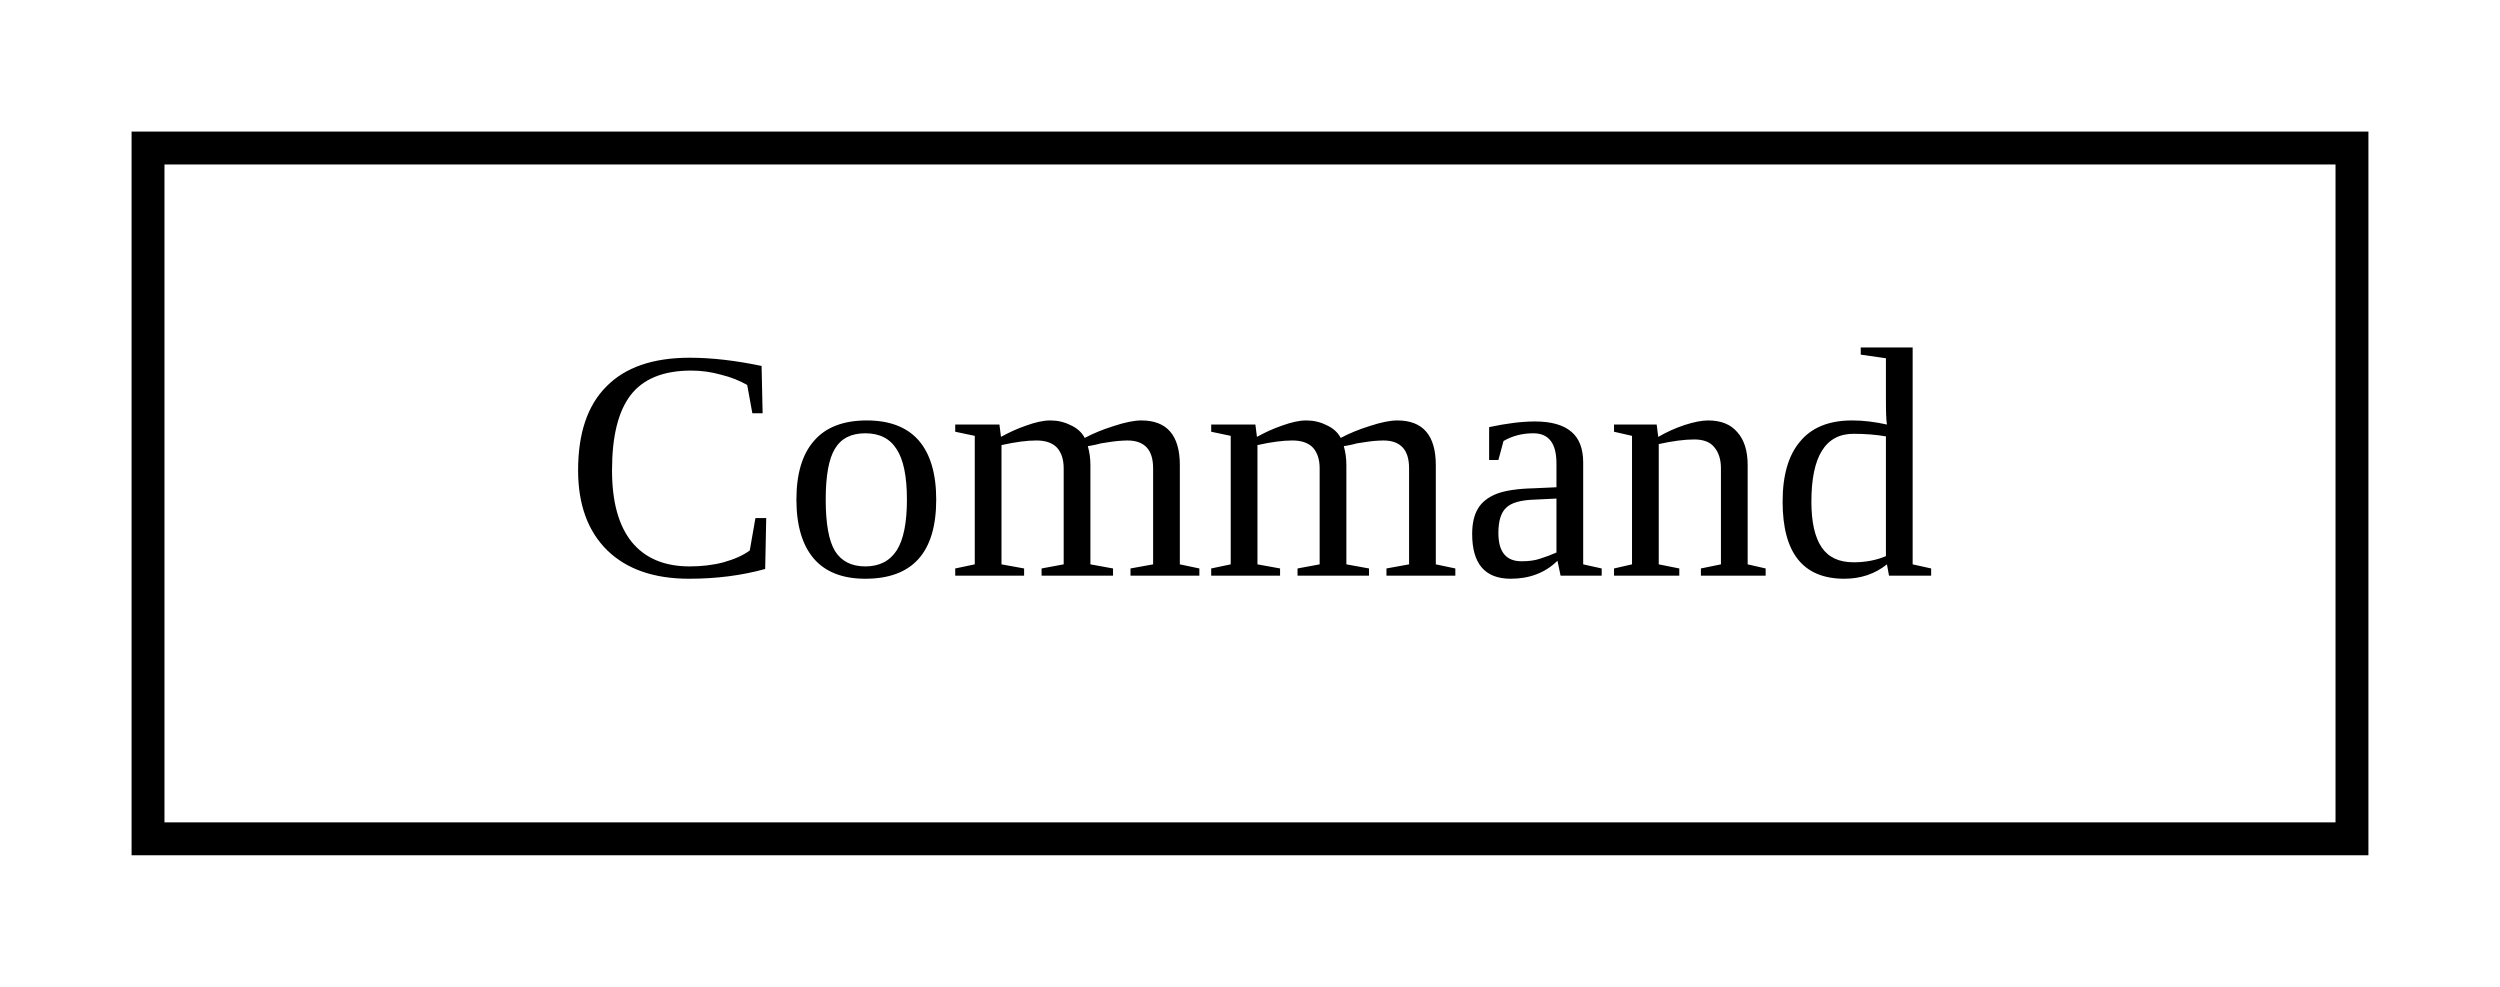
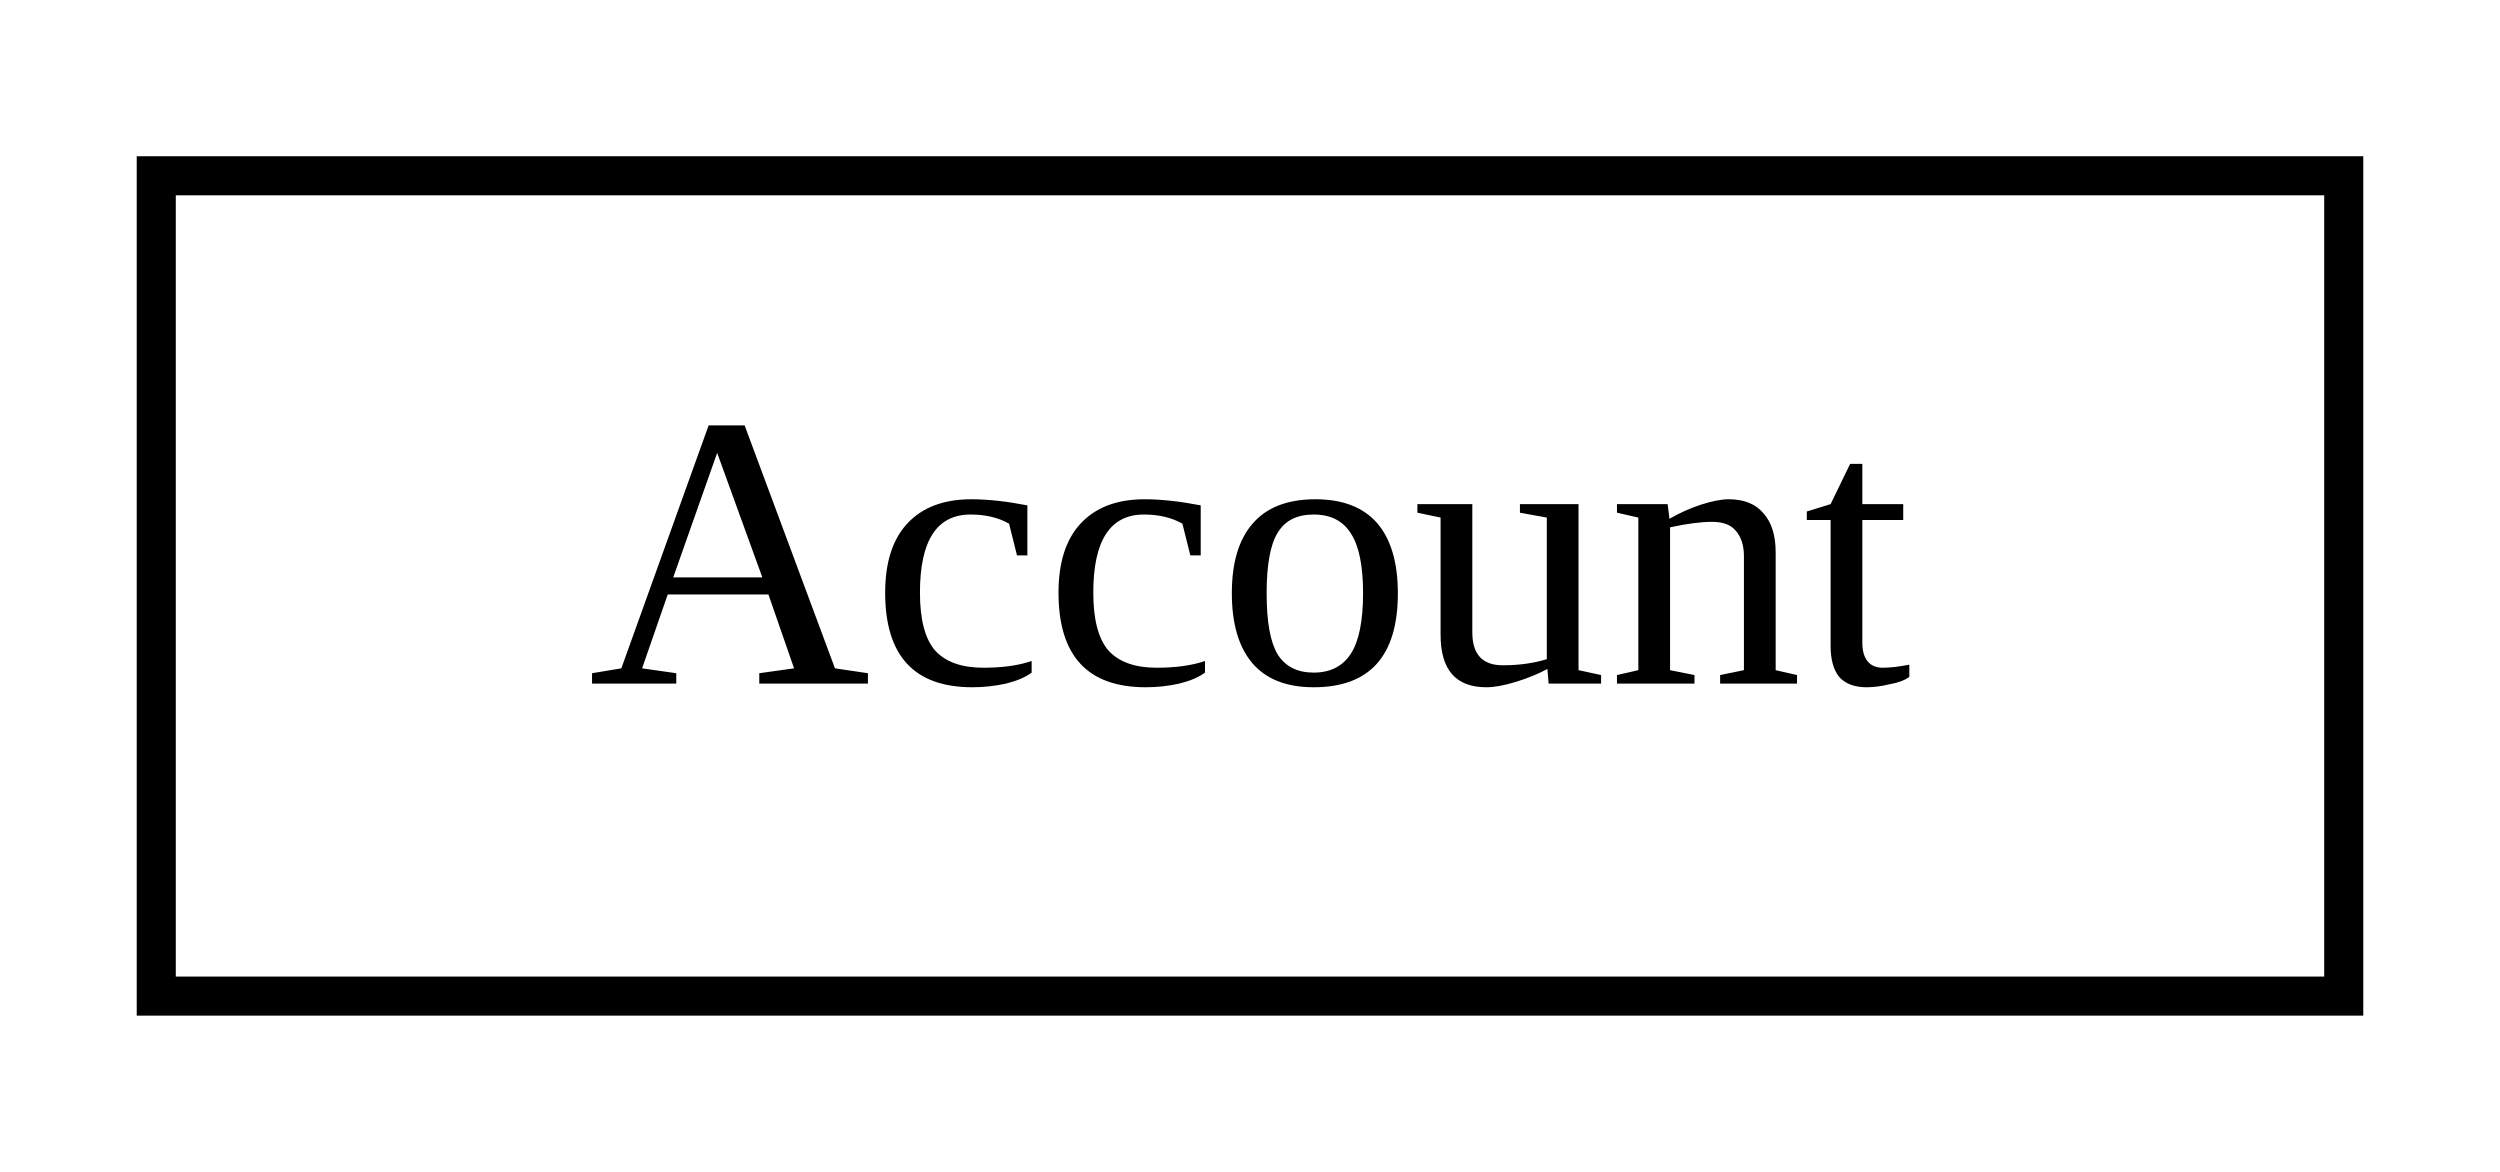
- <svg xmlns="http://www.w3.org/2000/svg" xmlns:xlink="http://www.w3.org/1999/xlink" width="76pt" height="30pt" viewBox="0.00 0.00 76.00 30.00">
+ <svg xmlns="http://www.w3.org/2000/svg" xmlns:xlink="http://www.w3.org/1999/xlink" width="64pt" height="30pt" viewBox="0.00 0.00 64.00 30.00">
  <g id="graph1" class="graph" transform="scale(1 1) rotate(0) translate(4 26)">
-     <polygon fill="white" stroke="white" points="-4,5 -4,-26 73,-26 73,5 -4,5" />
+     <polygon fill="white" stroke="white" points="-4,5 -4,-26 61,-26 61,5 -4,5" />
    <g id="node1" class="node">
-       <a xlink:href="classCommand.xhtml" target="_top" xlink:title="Functions that are built and loaded independently as Plugin objects.">
-         <polygon fill="white" stroke="black" points="0.5,-0.5 0.5,-21.5 67.5,-21.5 67.5,-0.5 0.5,-0.5" />
-         <text text-anchor="middle" x="34" y="-8.5" font-family="FreeSans.ttf" font-size="10.00">Command</text>
+       <a xlink:href="classAccount.xhtml" target="_top" xlink:title="Security structure to maintain characters, roles, and permissions.">
+         <polygon fill="white" stroke="black" points="0,-0.5 0,-21.5 56,-21.5 56,-0.5 0,-0.5" />
+         <text text-anchor="middle" x="28" y="-8.5" font-family="FreeSans.ttf" font-size="10.00">Account</text>
      </a>
    </g>
  </g>
</svg>
